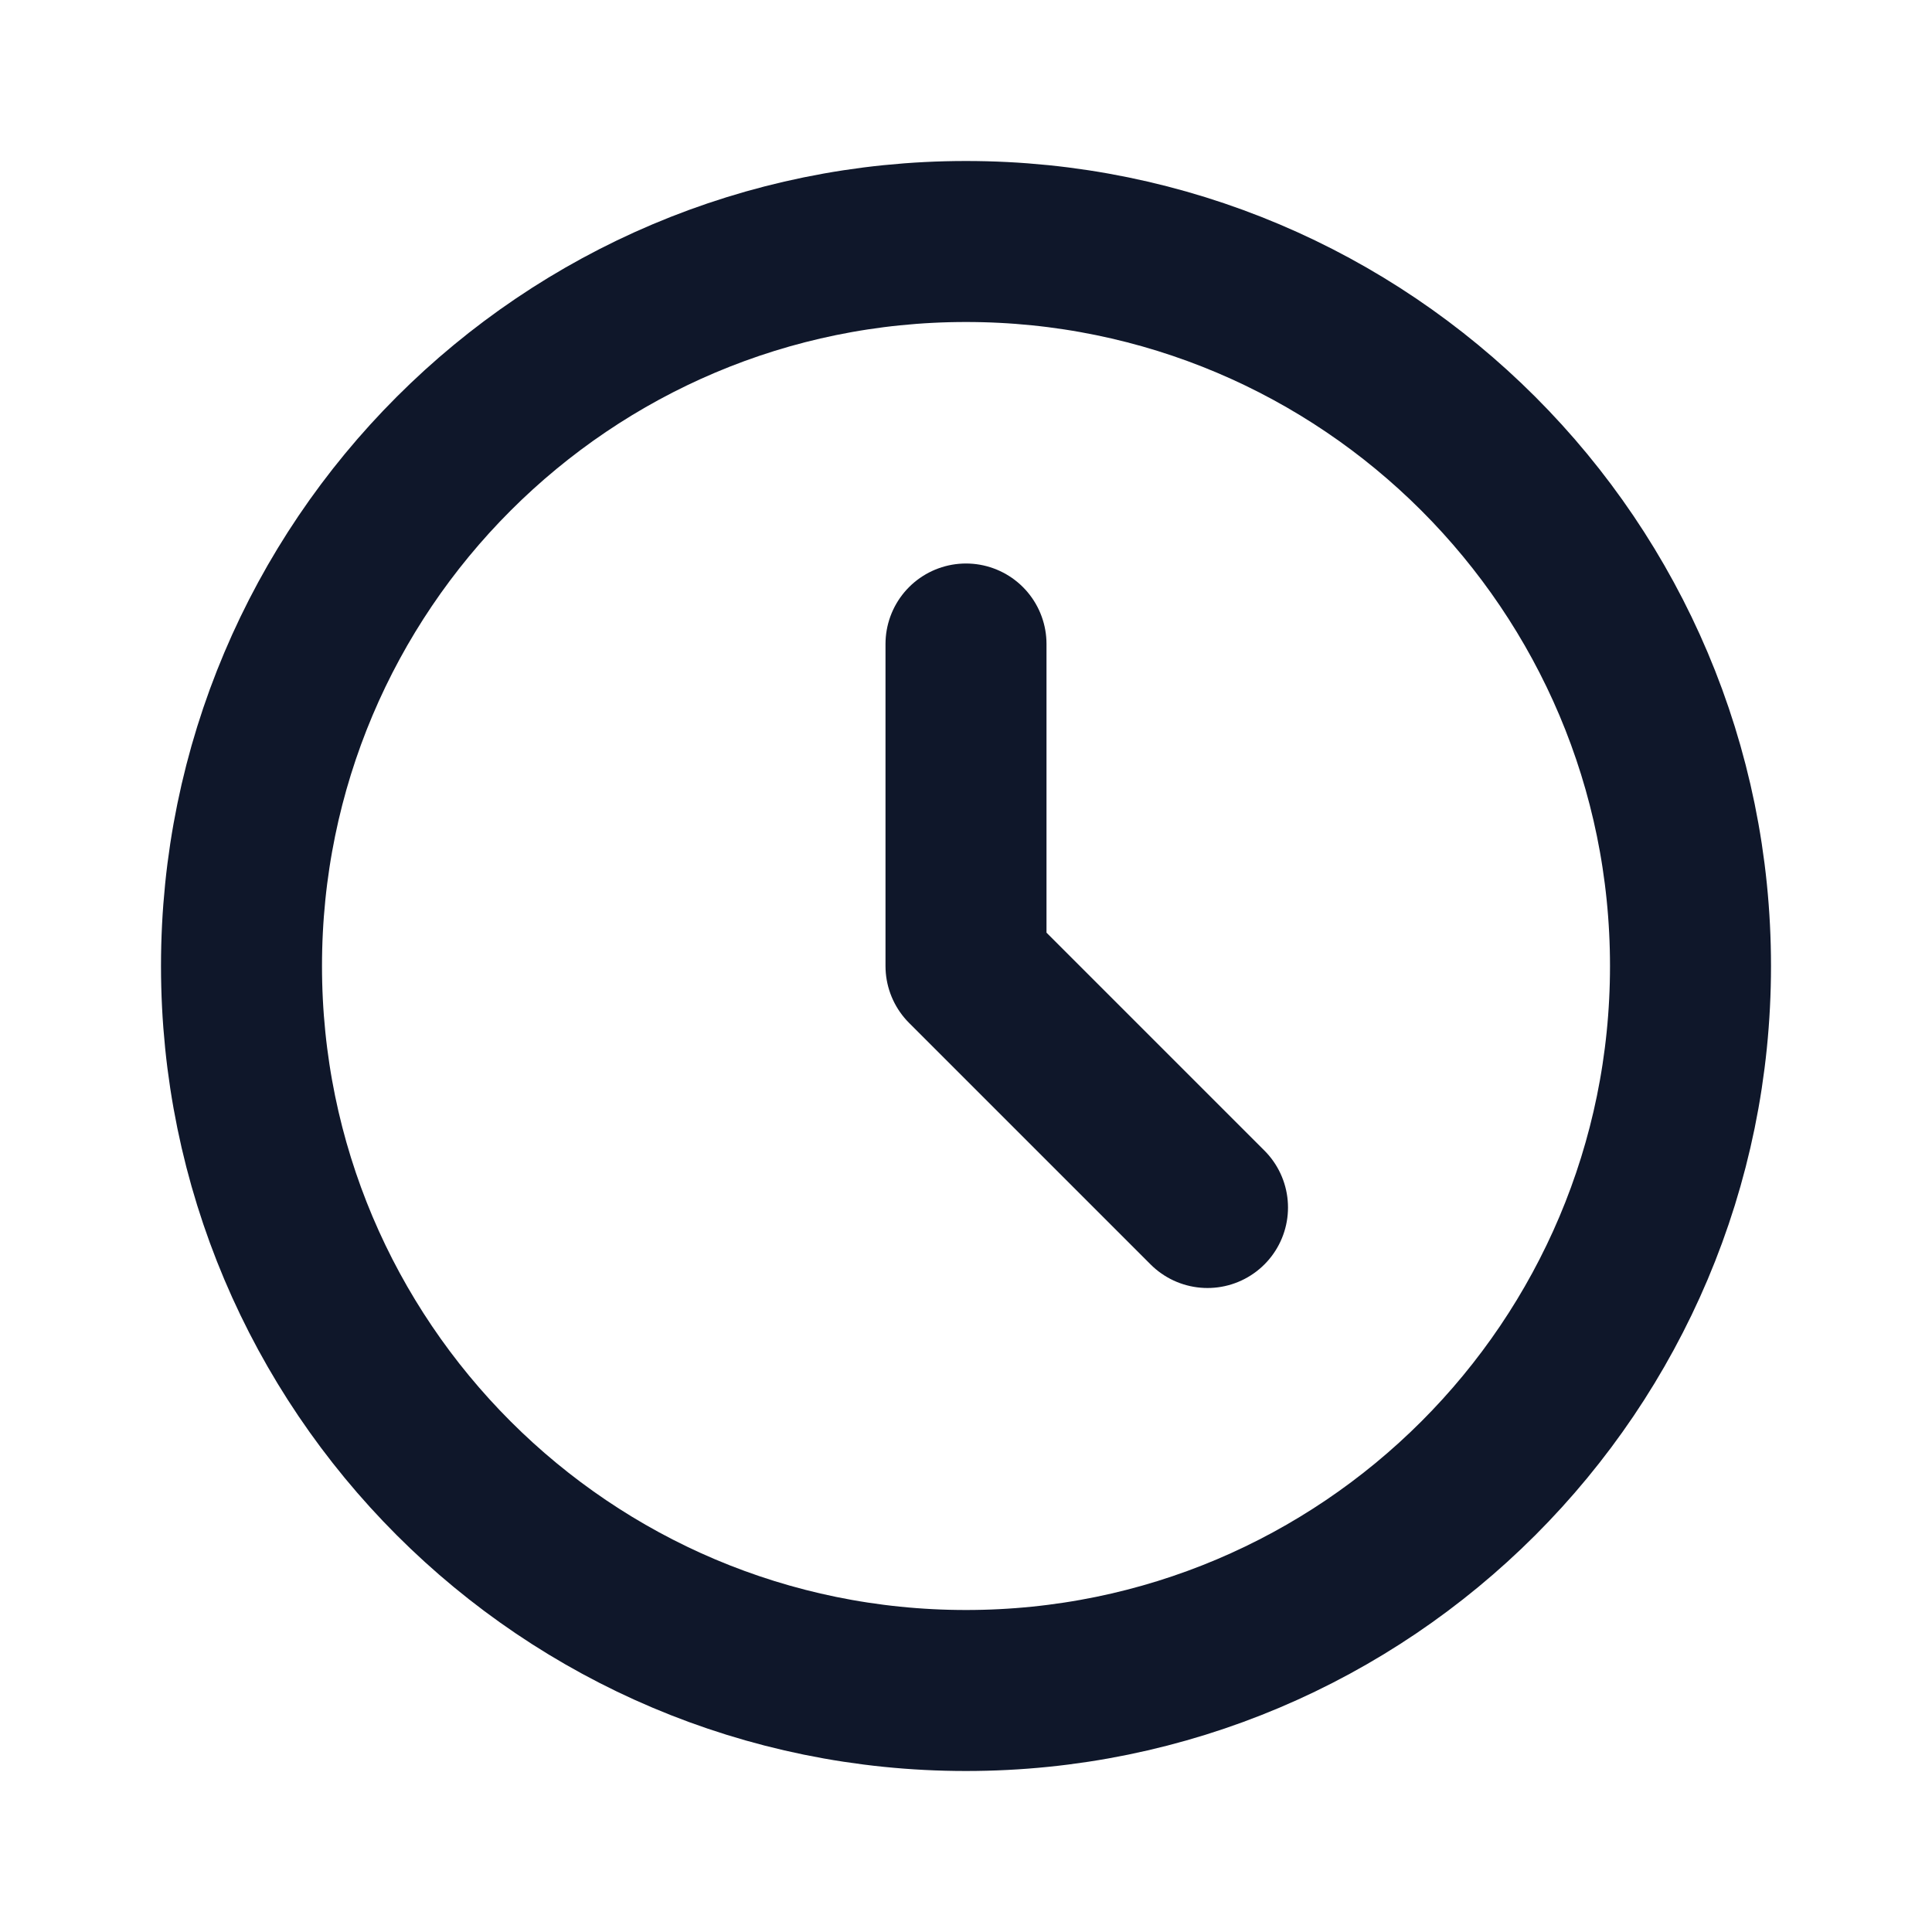
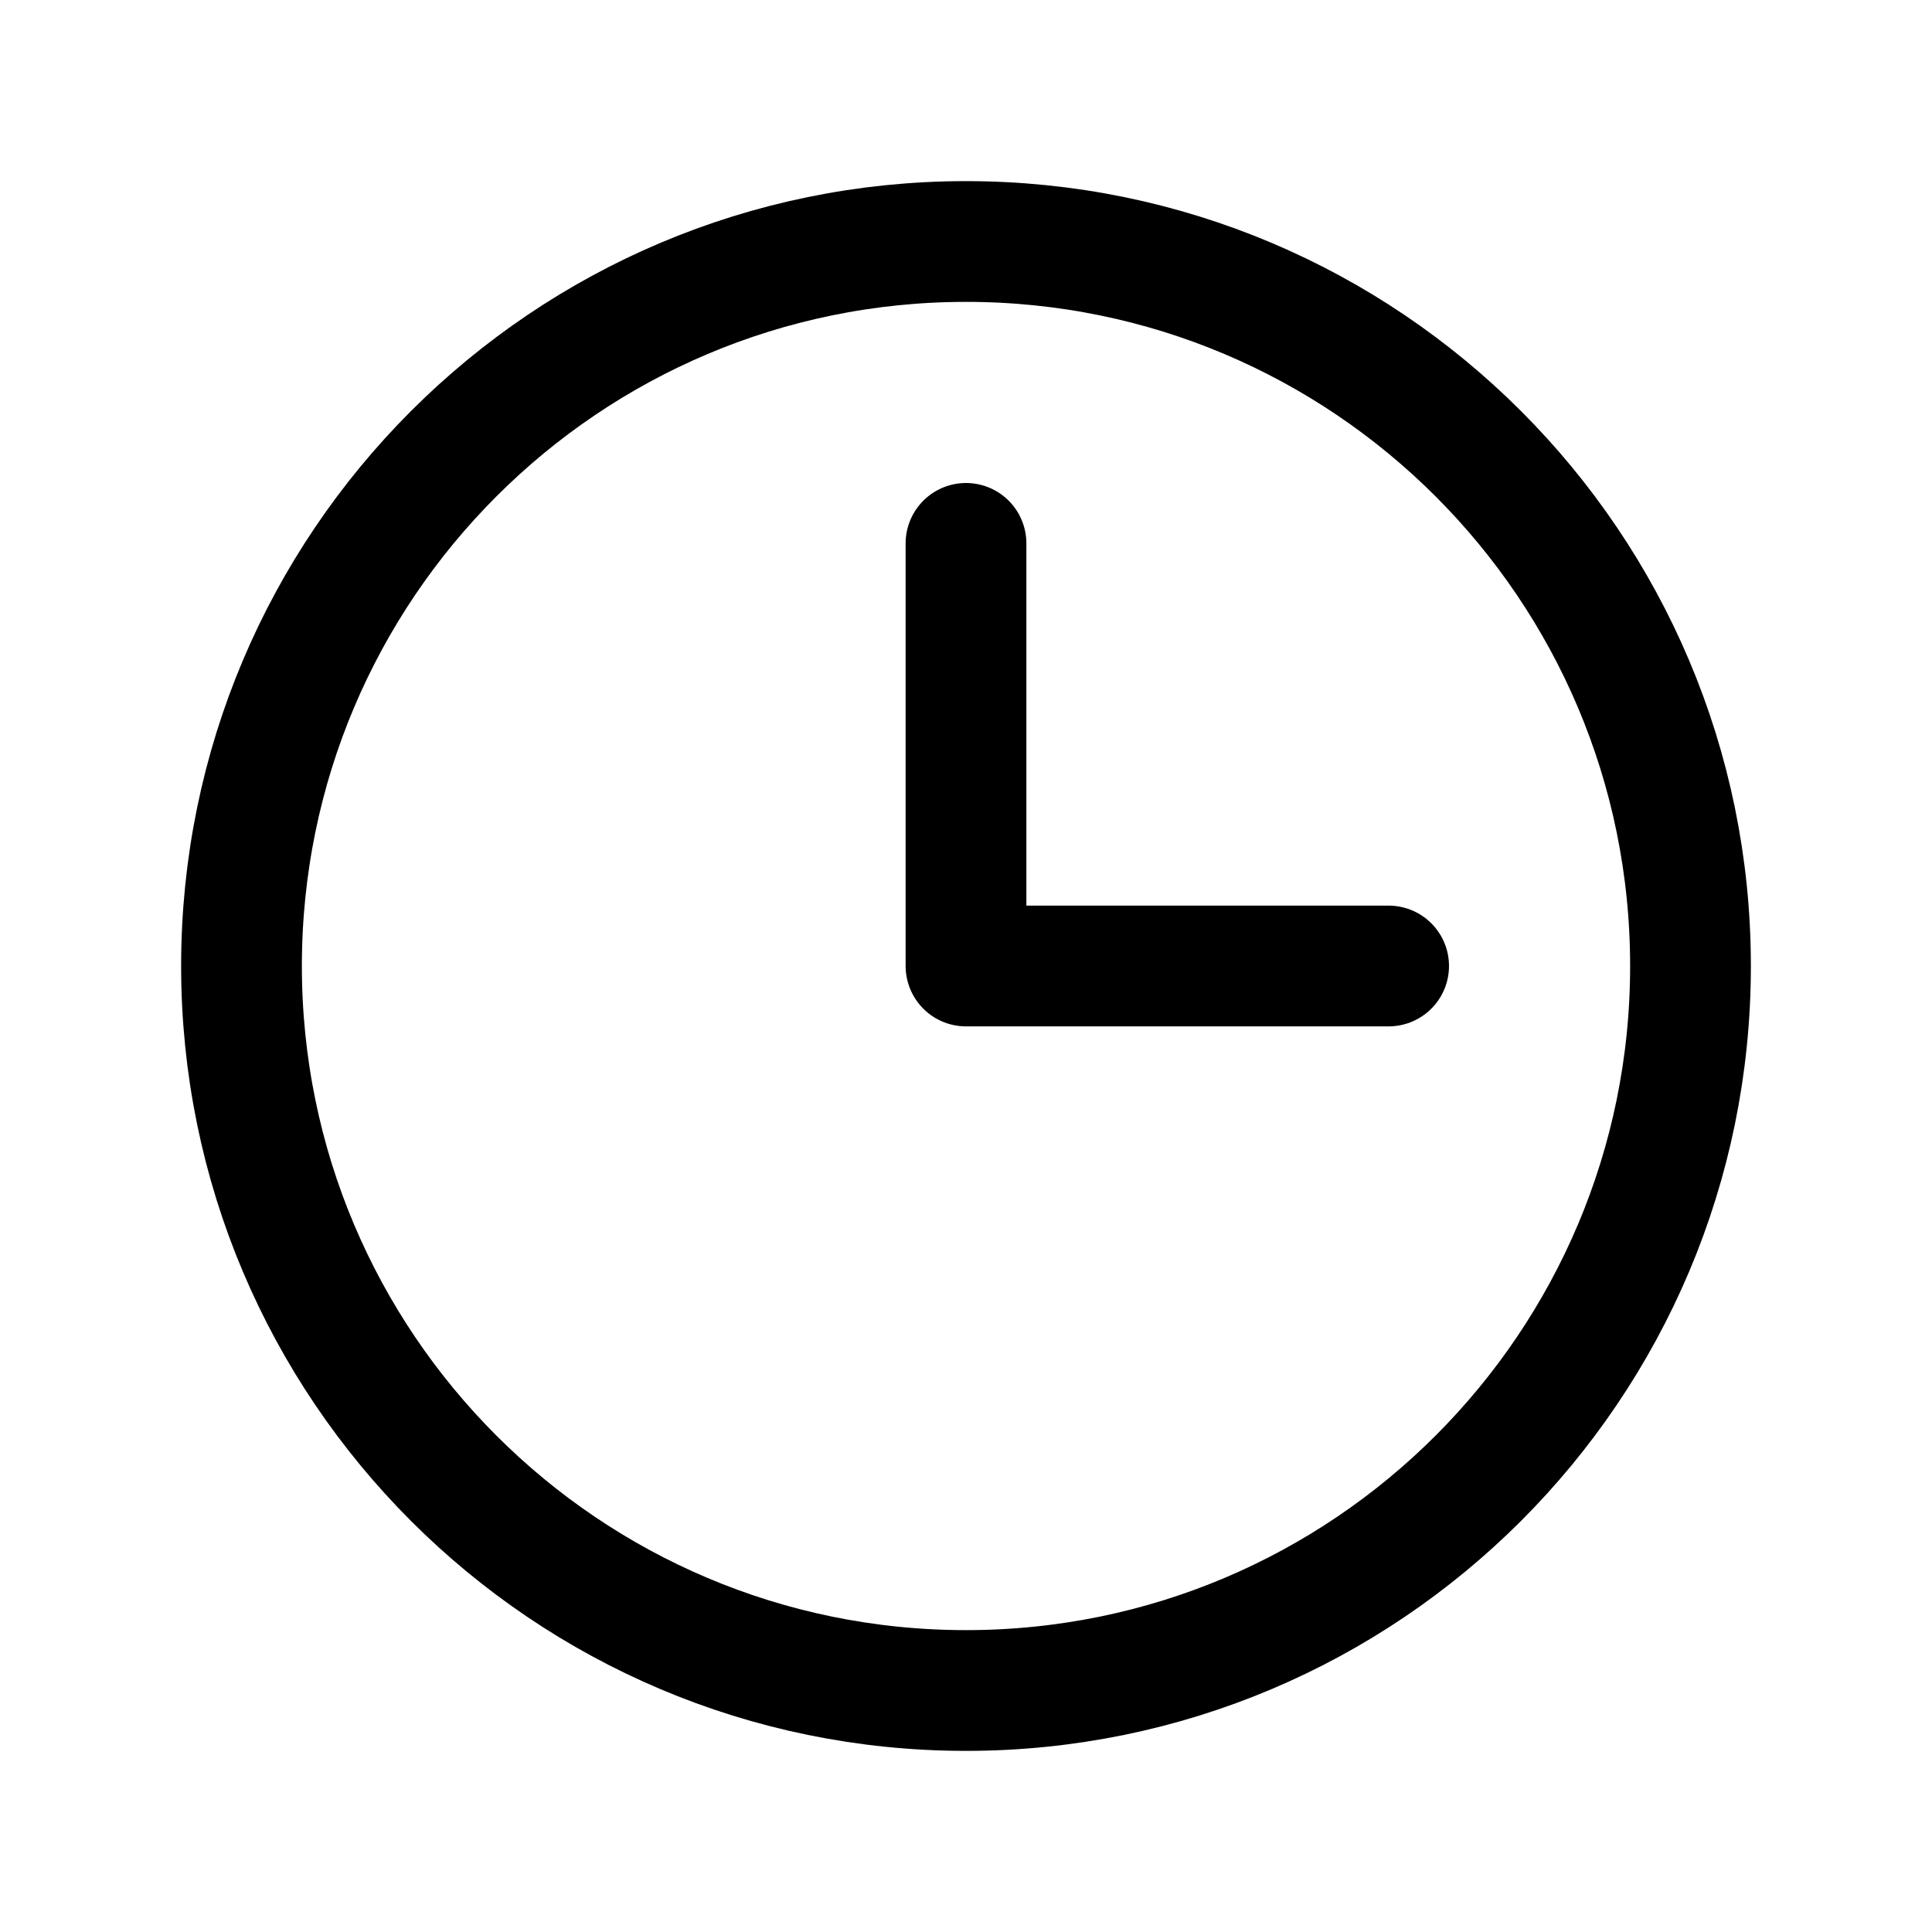
- <svg xmlns="http://www.w3.org/2000/svg" width="24" height="24" viewBox="0 0 24 24" fill="none">
-   <path d="M12 8V12L15 15M21 12C21 16.971 16.971 21 12 21C7.029 21 3 16.971 3 12C3 7.029 7.029 3 12 3C16.971 3 21 7.029 21 12Z" stroke="#0F172A" stroke-width="2" stroke-linecap="round" stroke-linejoin="round" />
+ <svg xmlns="http://www.w3.org/2000/svg" width="32" height="32" viewBox="0 0 32 32" fill="none">
+   <path d="M16 28C22.627 28 28 22.627 28 16C28 9.373 22.627 4 16 4C9.373 4 4 9.373 4 16C4 22.627 9.373 28 16 28Z" stroke="black" stroke-width="2" stroke-miterlimit="10" />
+   <path d="M16 9V16H23" stroke="black" stroke-width="2" stroke-linecap="round" stroke-linejoin="round" />
</svg>
